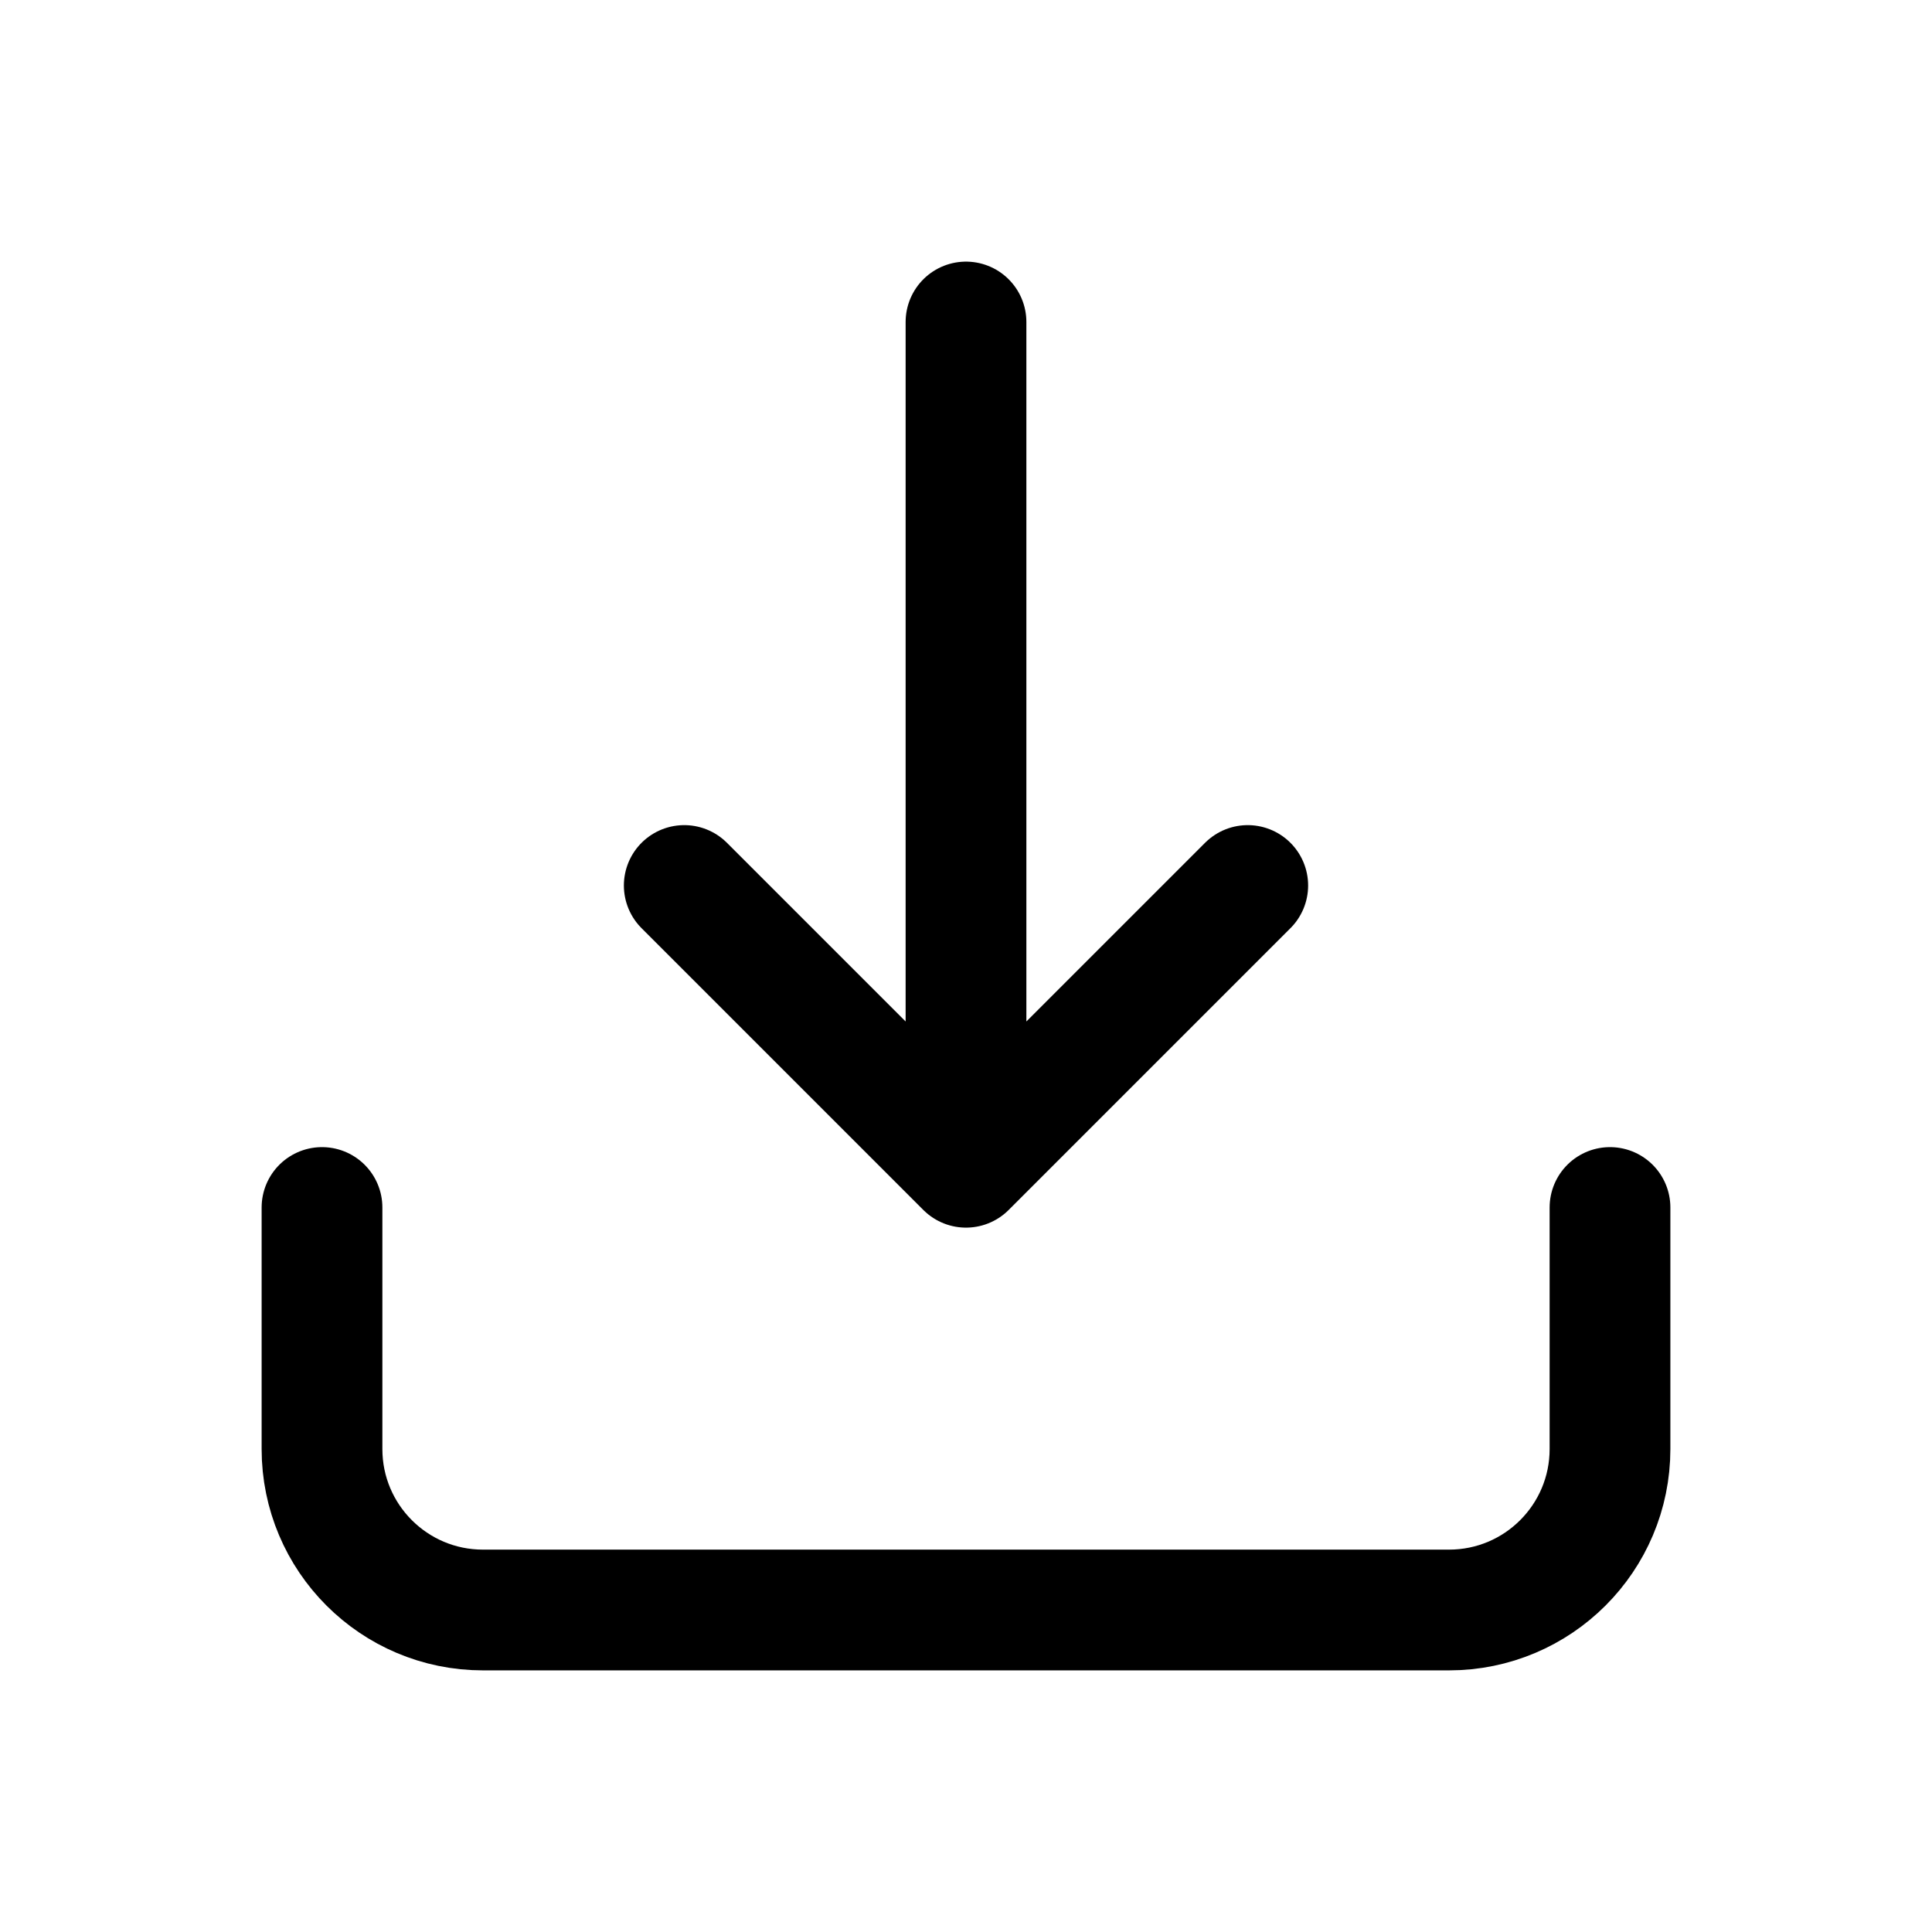
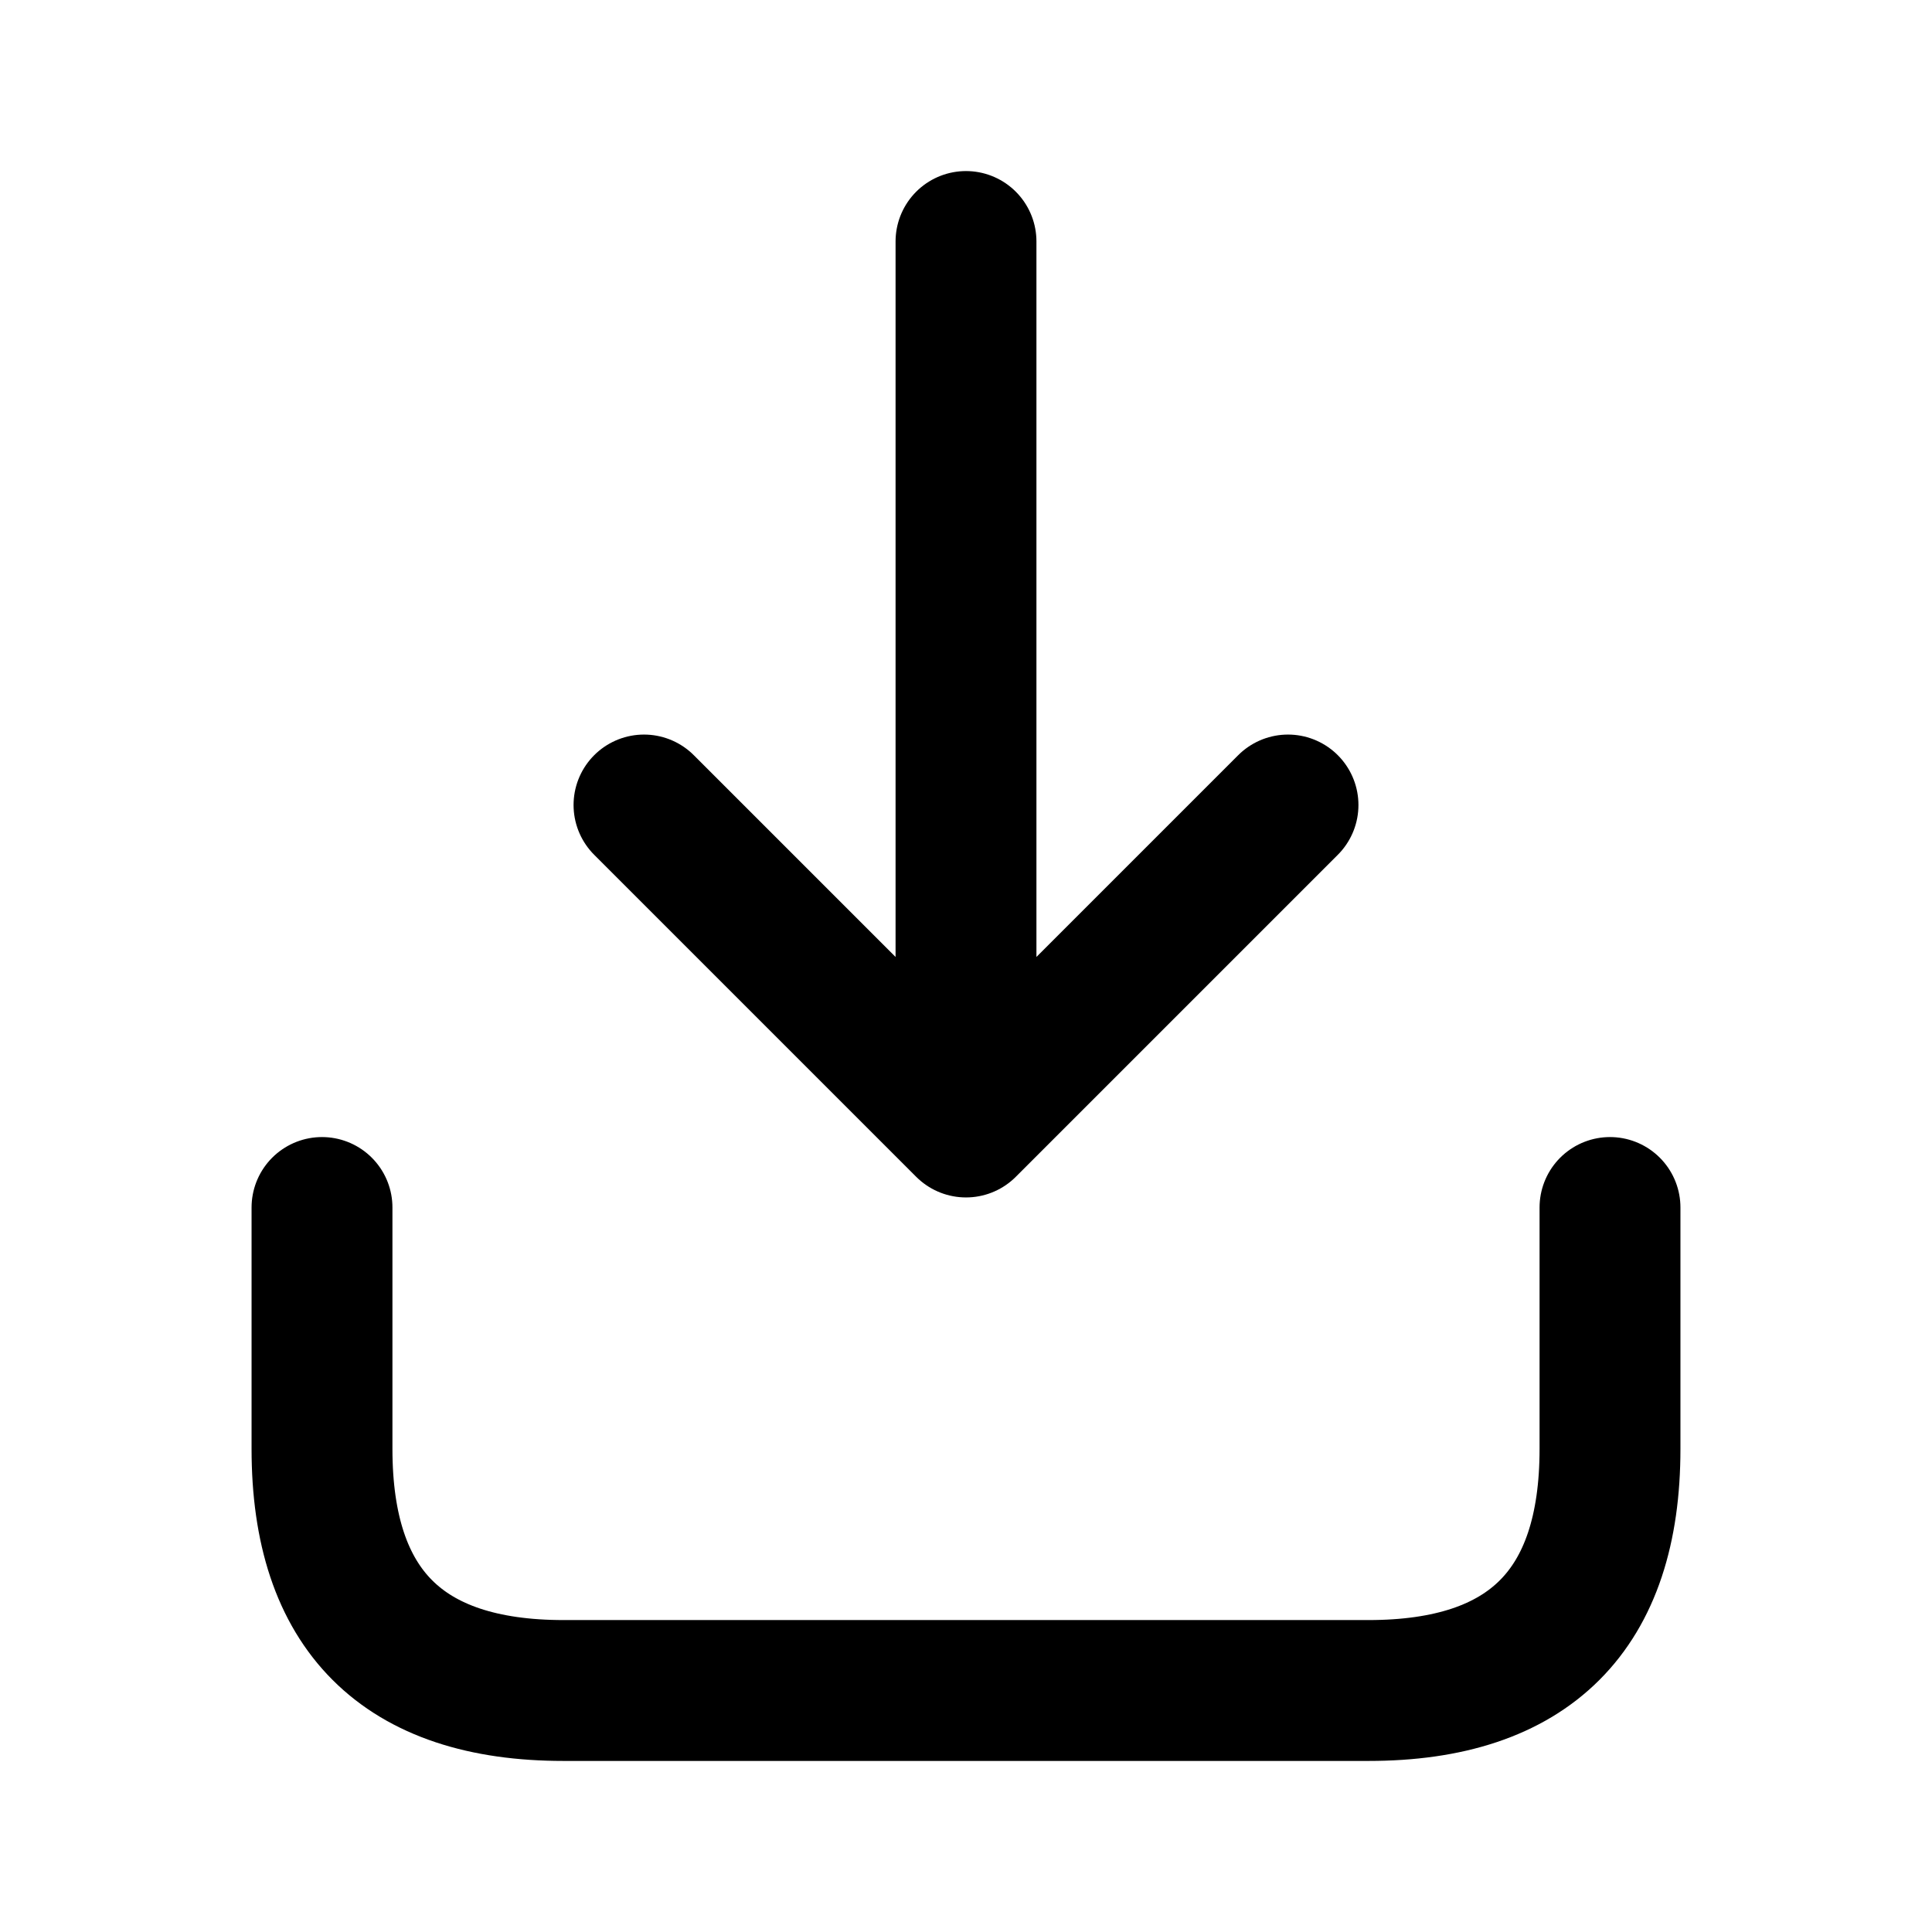
- <svg xmlns="http://www.w3.org/2000/svg" aria-hidden="true" width="24px" height="24px" viewBox="0 0 24 24" fill="none">
-   <path d="M20 15V18C20 19.105 19.105 20 18 20H6C4.895 20 4 19.105 4 18V15M12 14.5V4M12 14.5L8.5 11M12 14.5L15.5 11" stroke="currentColor" stroke-width="1.5" stroke-linecap="round" stroke-linejoin="round" />
+ <svg xmlns="http://www.w3.org/2000/svg" viewBox="0 0 24 24" fill="none" stroke="currentColor" stroke-width="1.75" stroke-linecap="round" stroke-linejoin="round">
+   <path d="M12 3v11m-4-4 4 4 4-4M4 15v3c0 2 1 3 3 3h10c2 0 3-1 3-3v-3" />
</svg>
